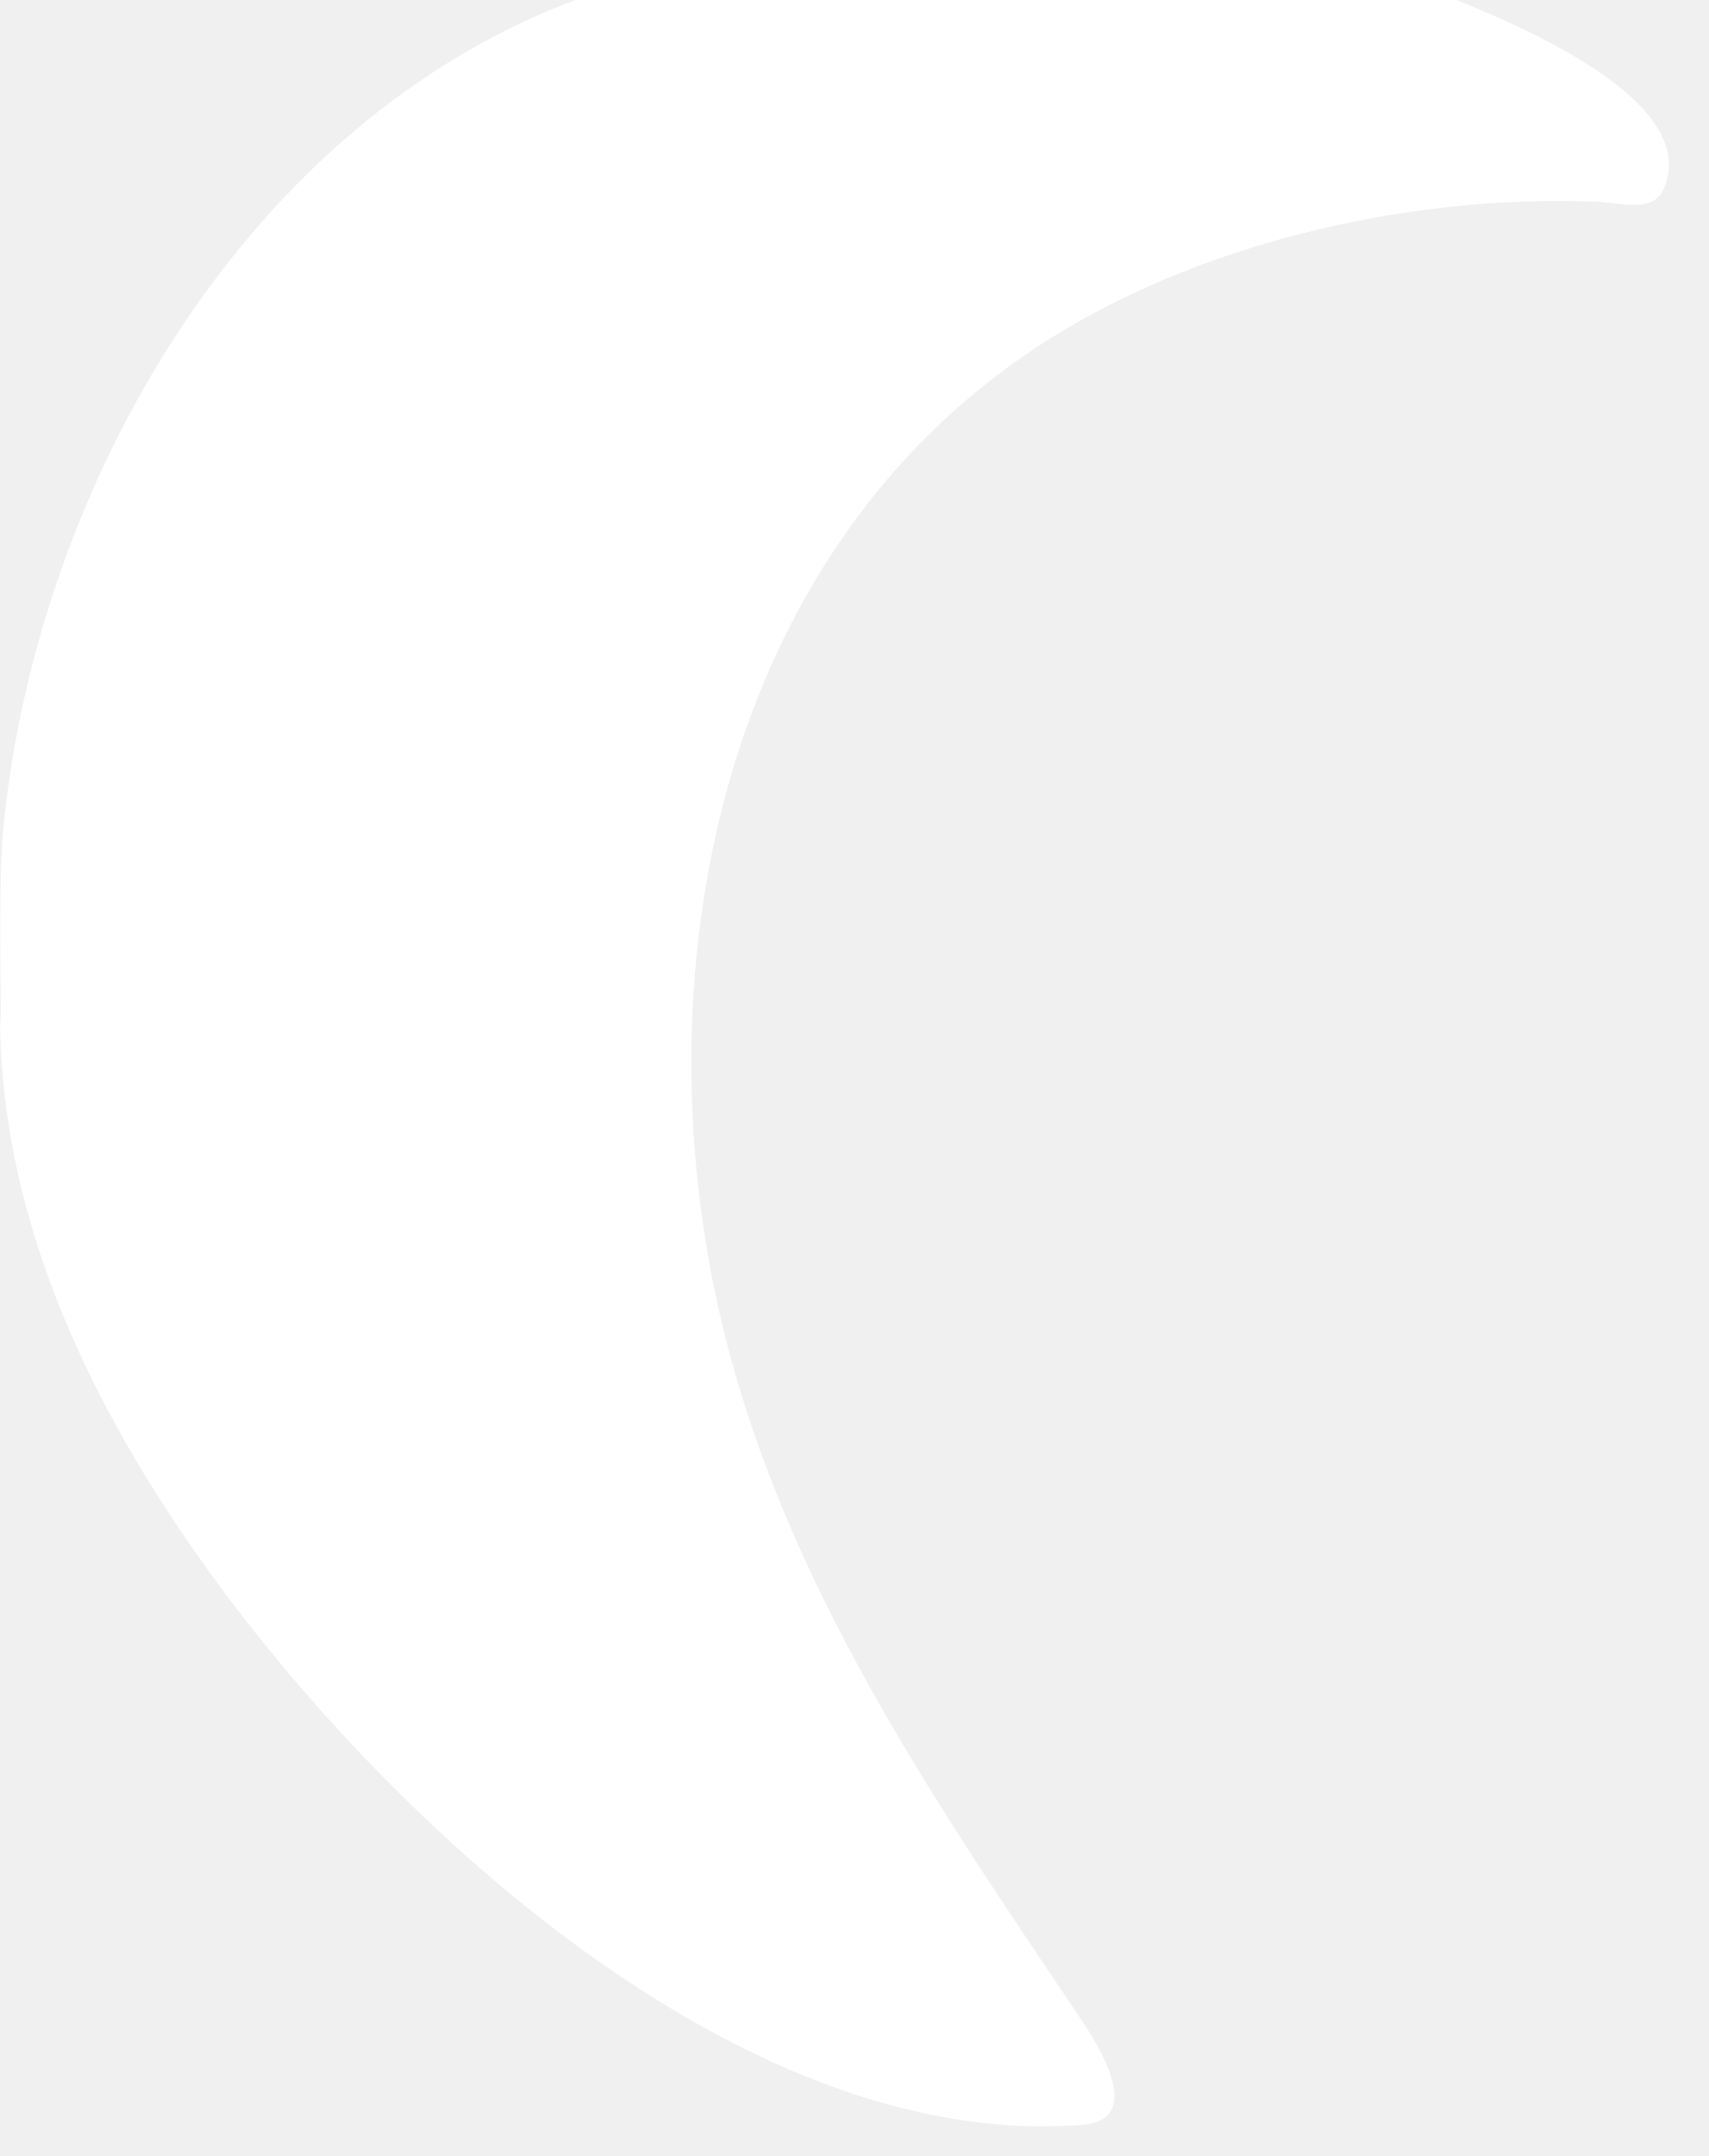
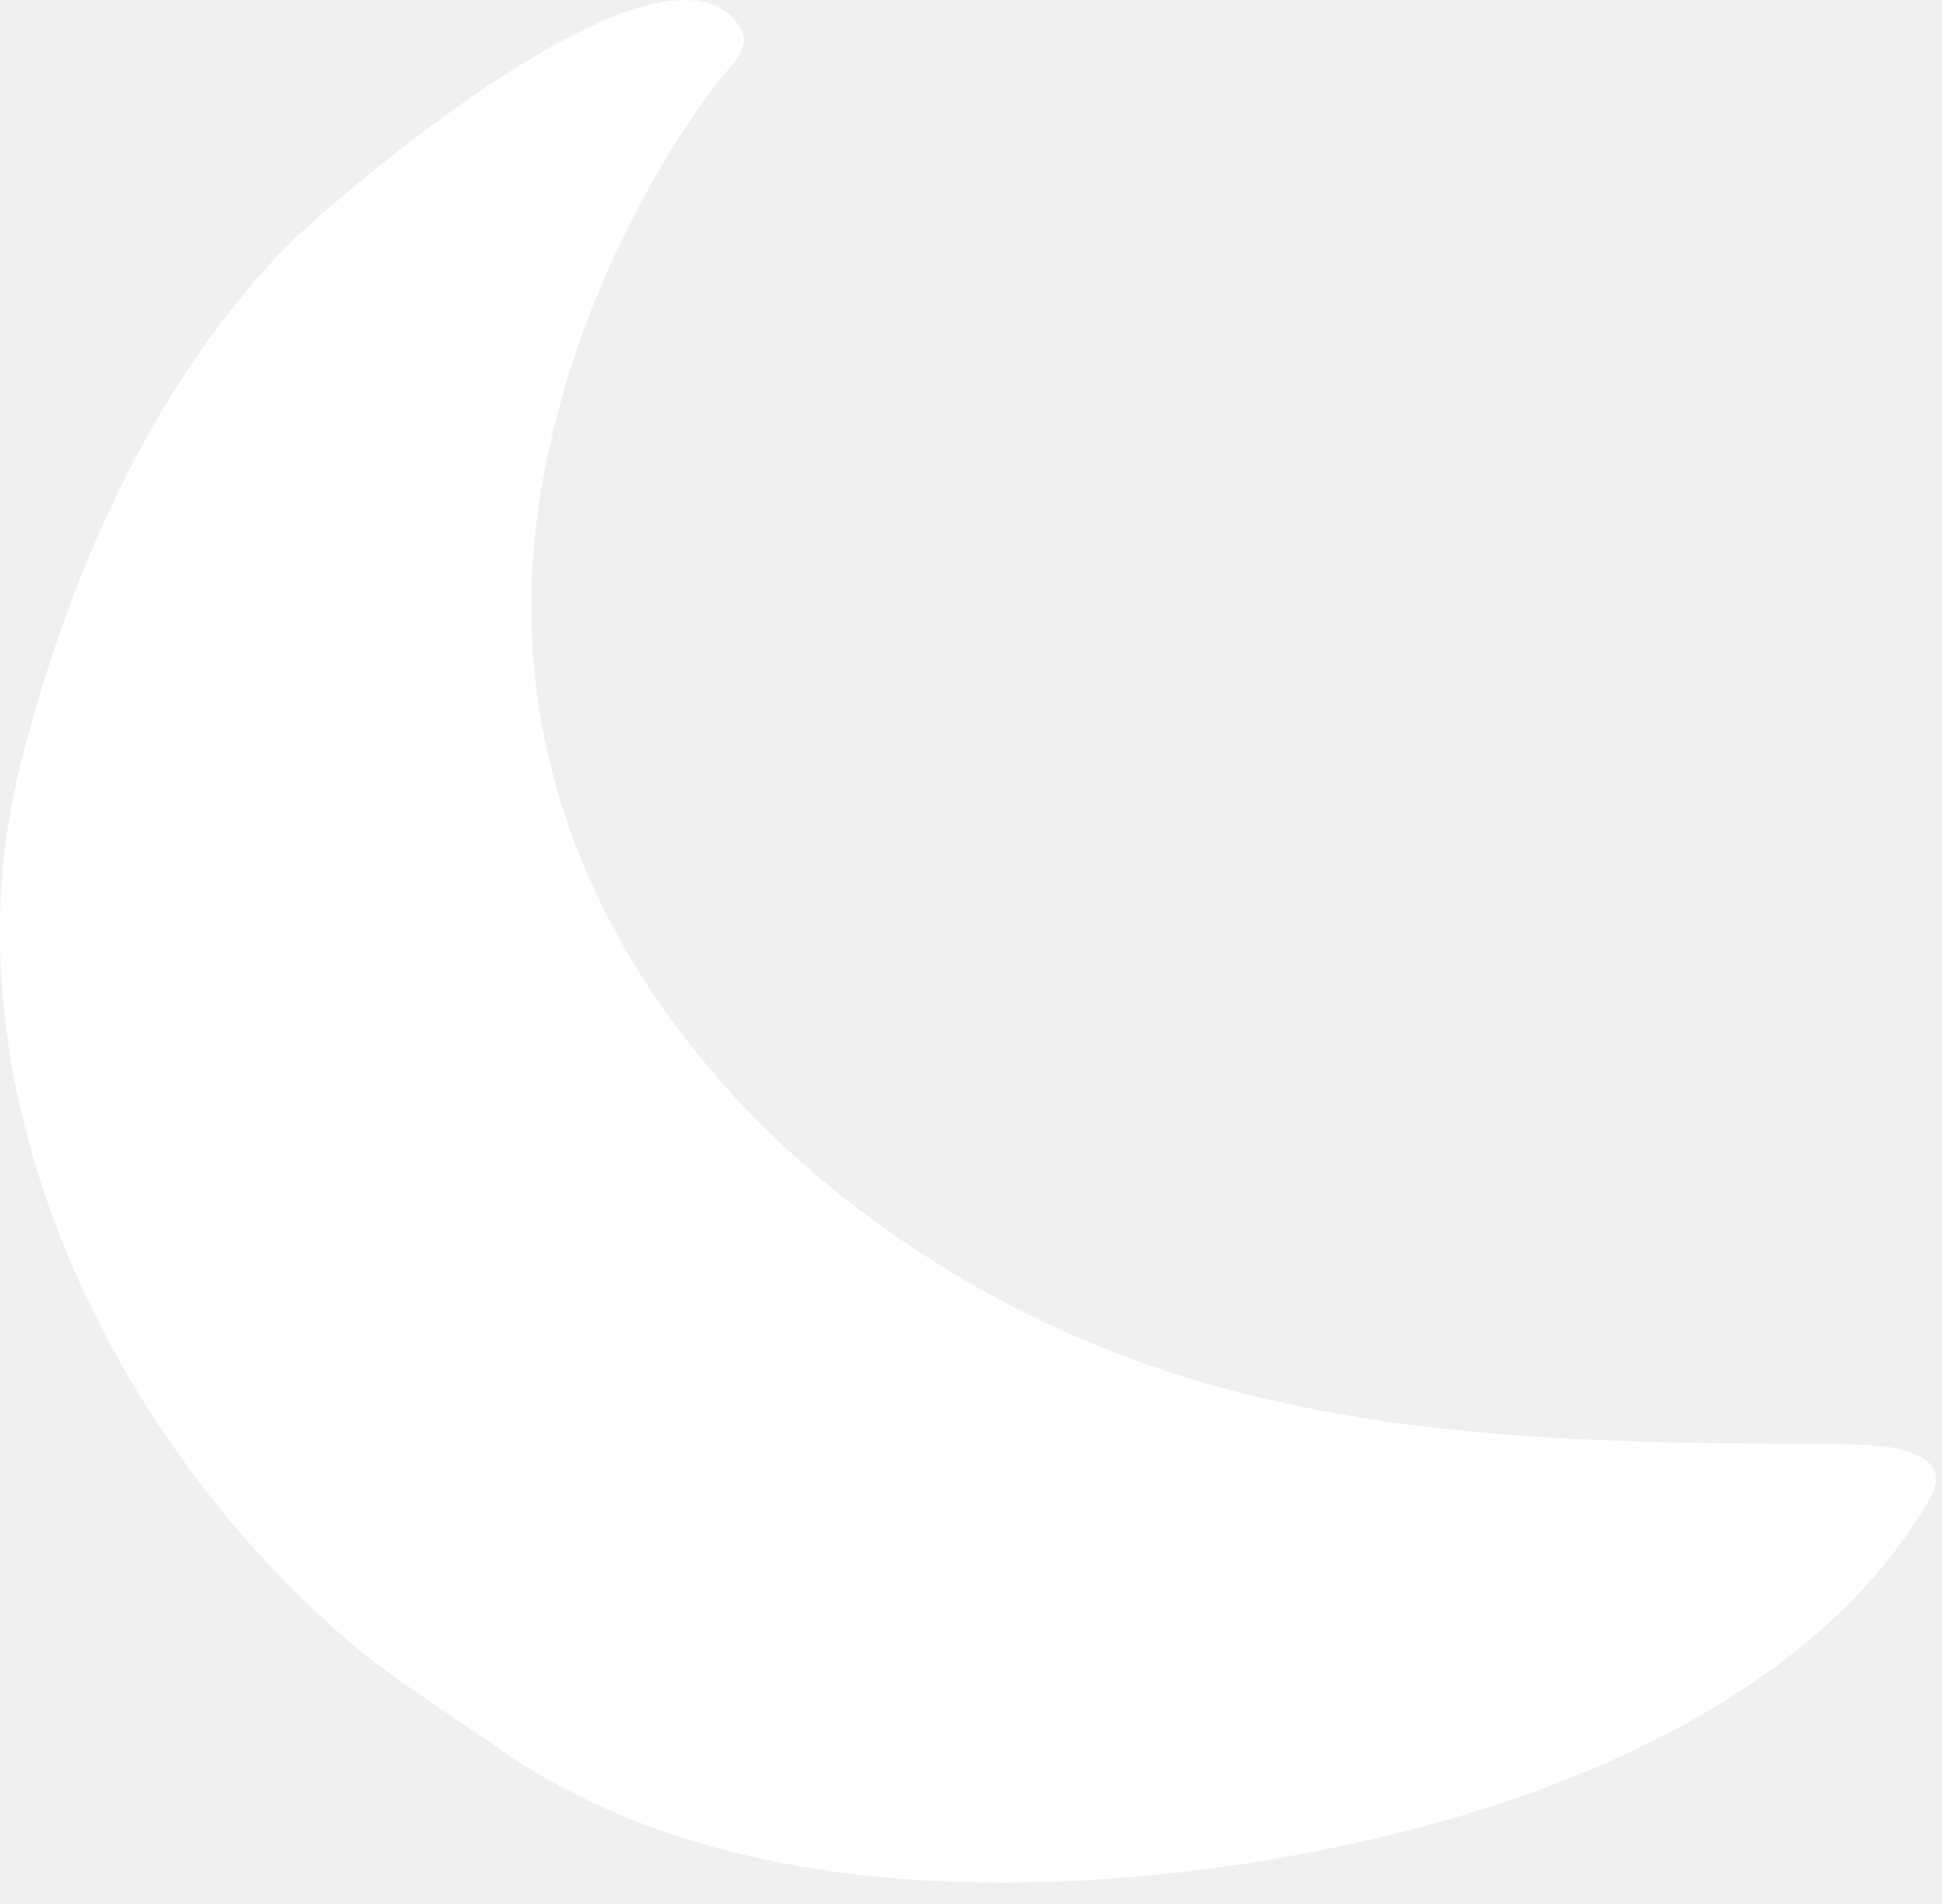
- <svg xmlns="http://www.w3.org/2000/svg" width="42" height="53" viewBox="0 0 42 53" fill="none">
-   <path d="M-0 24.898C-0.013 29.419 1.785 33.706 4.473 37.68C8.815 44.106 17.908 52.929 26.622 52.232C28.263 52.096 26.861 50.049 26.444 49.439C22.678 43.848 18.876 38.275 17.53 31.528C15.907 23.336 17.876 13.876 25.061 8.824C29 6.053 34.533 4.752 39.313 4.962C39.806 4.981 40.637 5.239 40.896 4.663C42.413 1.305 30.87 -1.714 29.301 -1.973C24.304 -2.805 18.995 -1.78 14.292 -0.054C6.03 2.961 0.884 11.988 0.076 20.414C-0.069 21.902 0.07 26.391 -0 24.898Z" fill="#fff" />
+ <svg xmlns="http://www.w3.org/2000/svg" width="51" height="50" viewBox="0 0 51 50" fill="none">
+   <path d="M13.092 45.924C16.818 48.484 21.373 49.417 26.17 49.439C33.925 49.477 46.34 46.943 50.678 39.355C51.491 37.922 49.01 37.926 48.272 37.927C41.531 37.883 34.784 37.88 28.454 35.187C20.773 31.907 14.072 24.946 13.951 16.164C13.885 11.348 15.931 6.045 18.799 2.216C19.093 1.82 19.775 1.279 19.446 0.74C17.528 -2.406 8.525 5.423 7.426 6.573C3.921 10.231 1.774 15.193 0.547 20.05C-1.623 28.573 2.929 37.913 9.432 43.333C10.579 44.291 14.364 46.708 13.092 45.924Z" fill="#fff" />
</svg>
